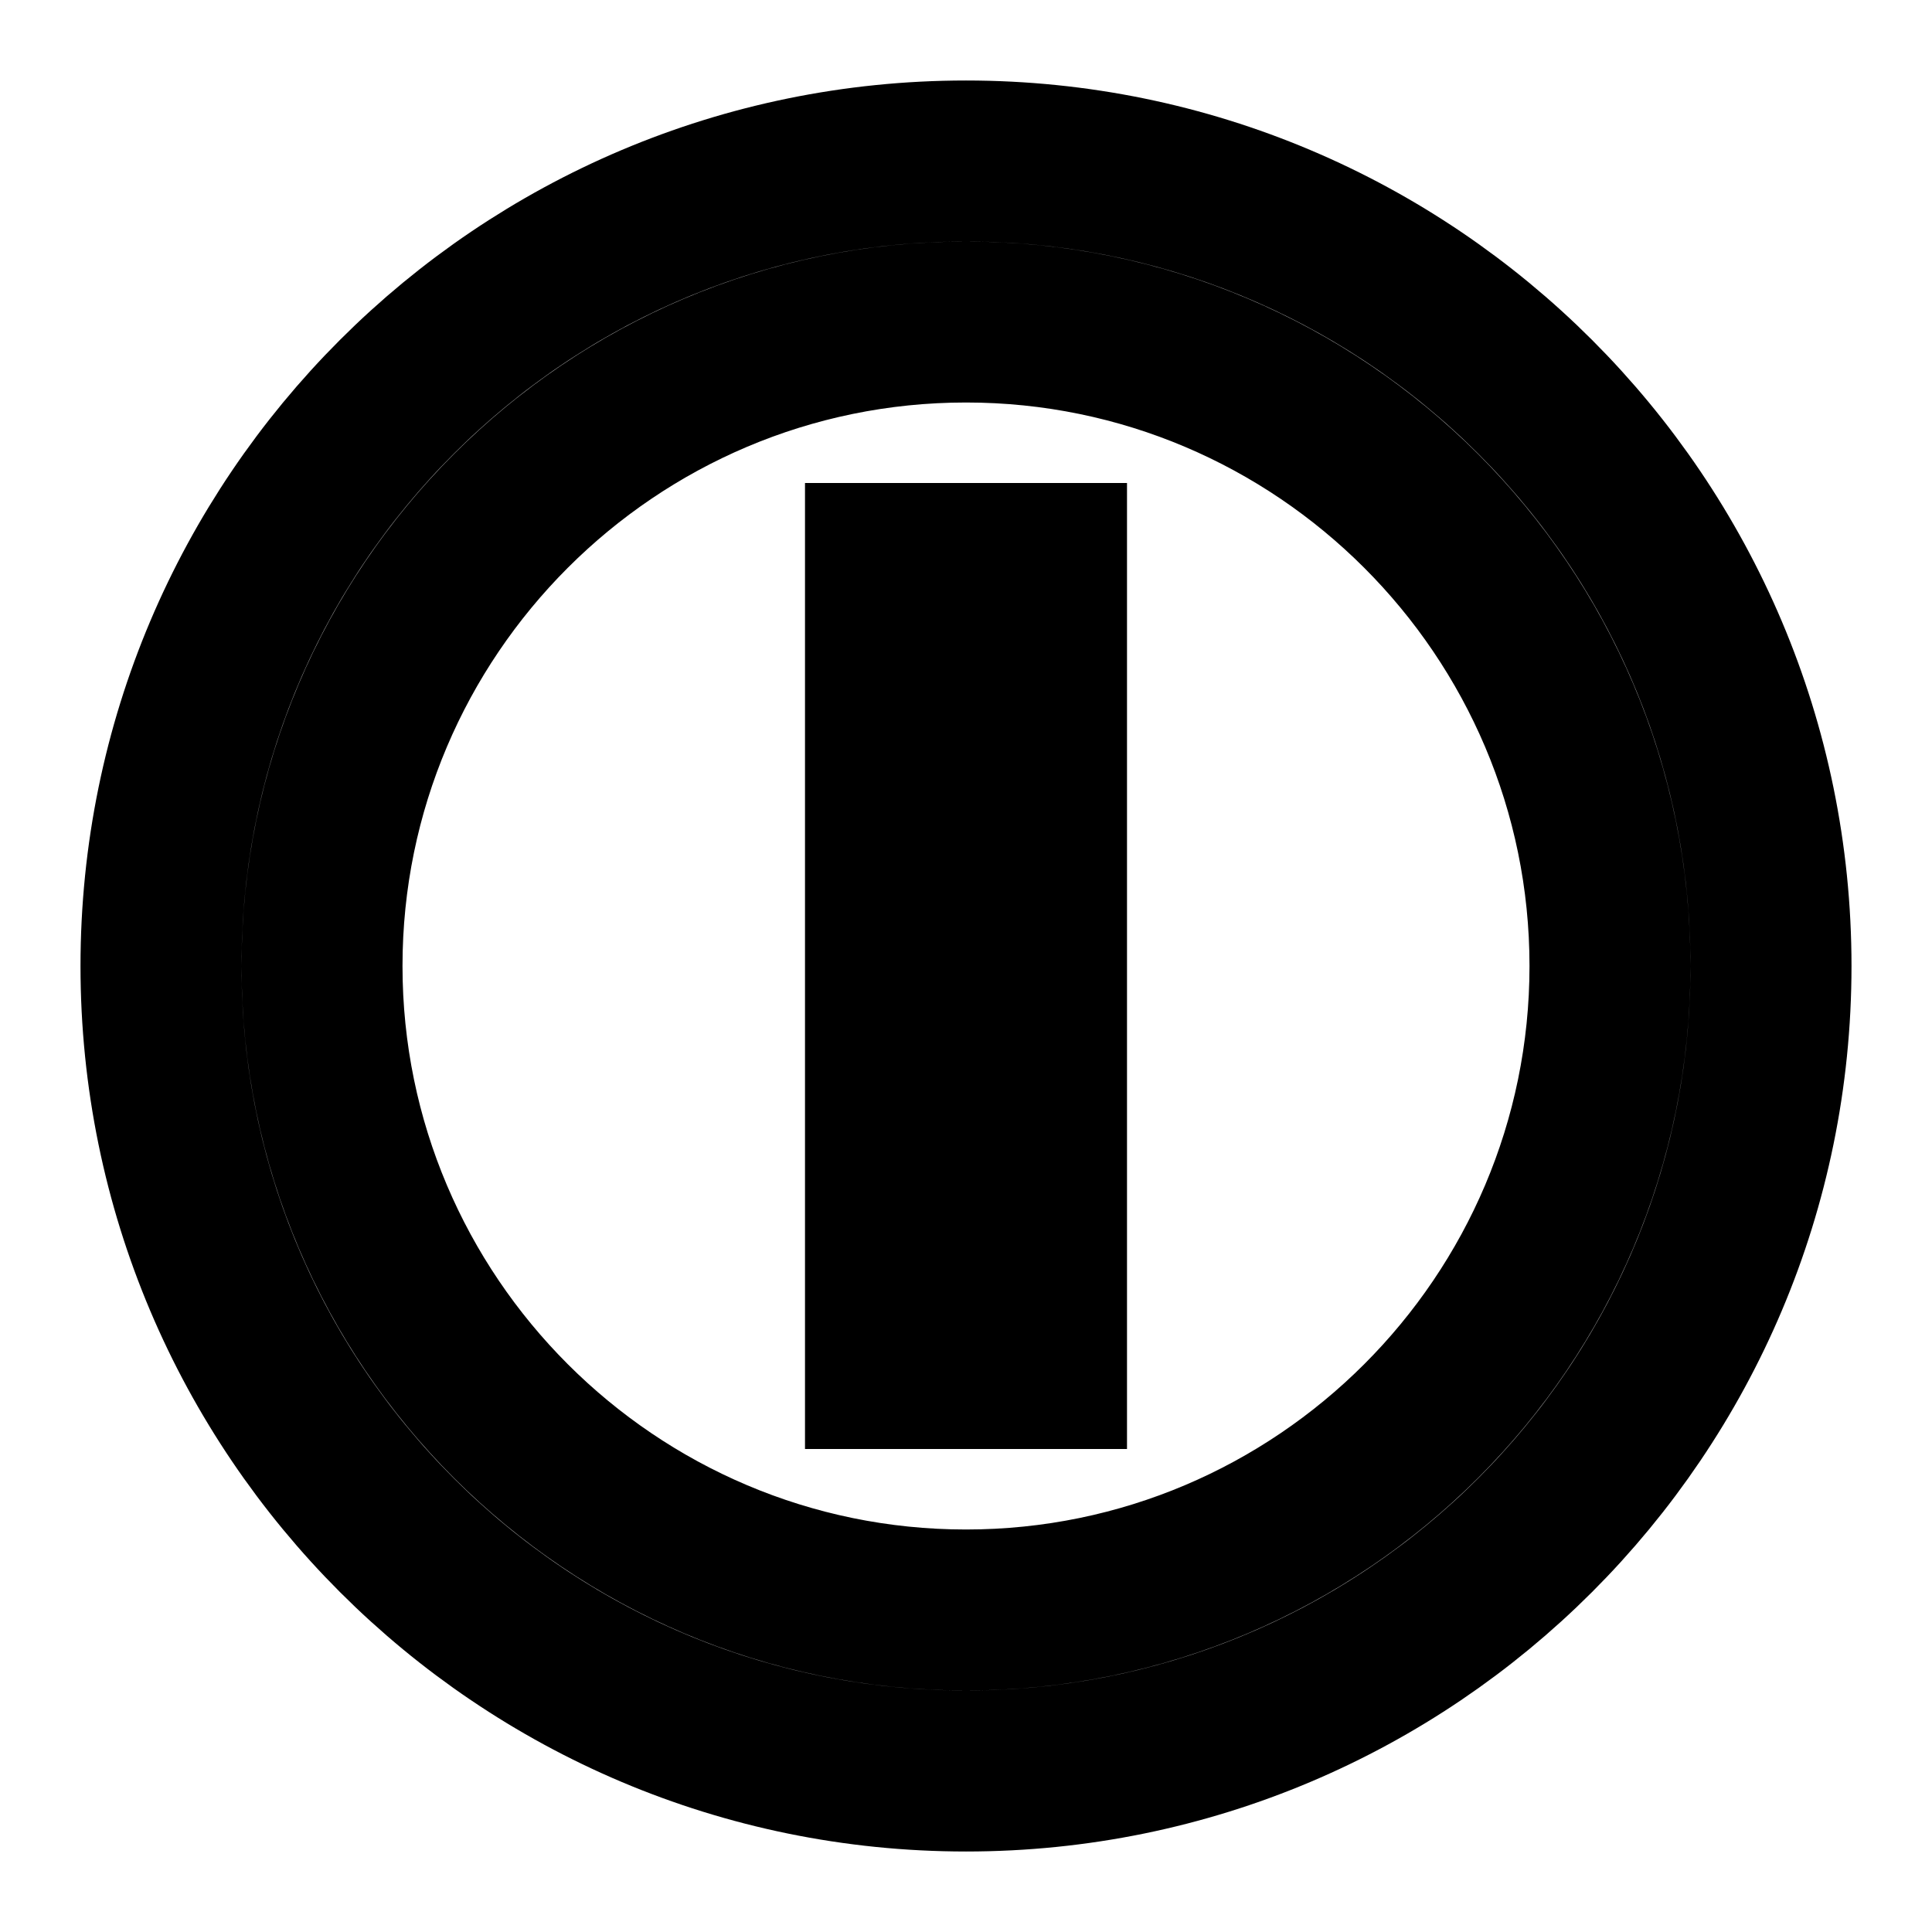
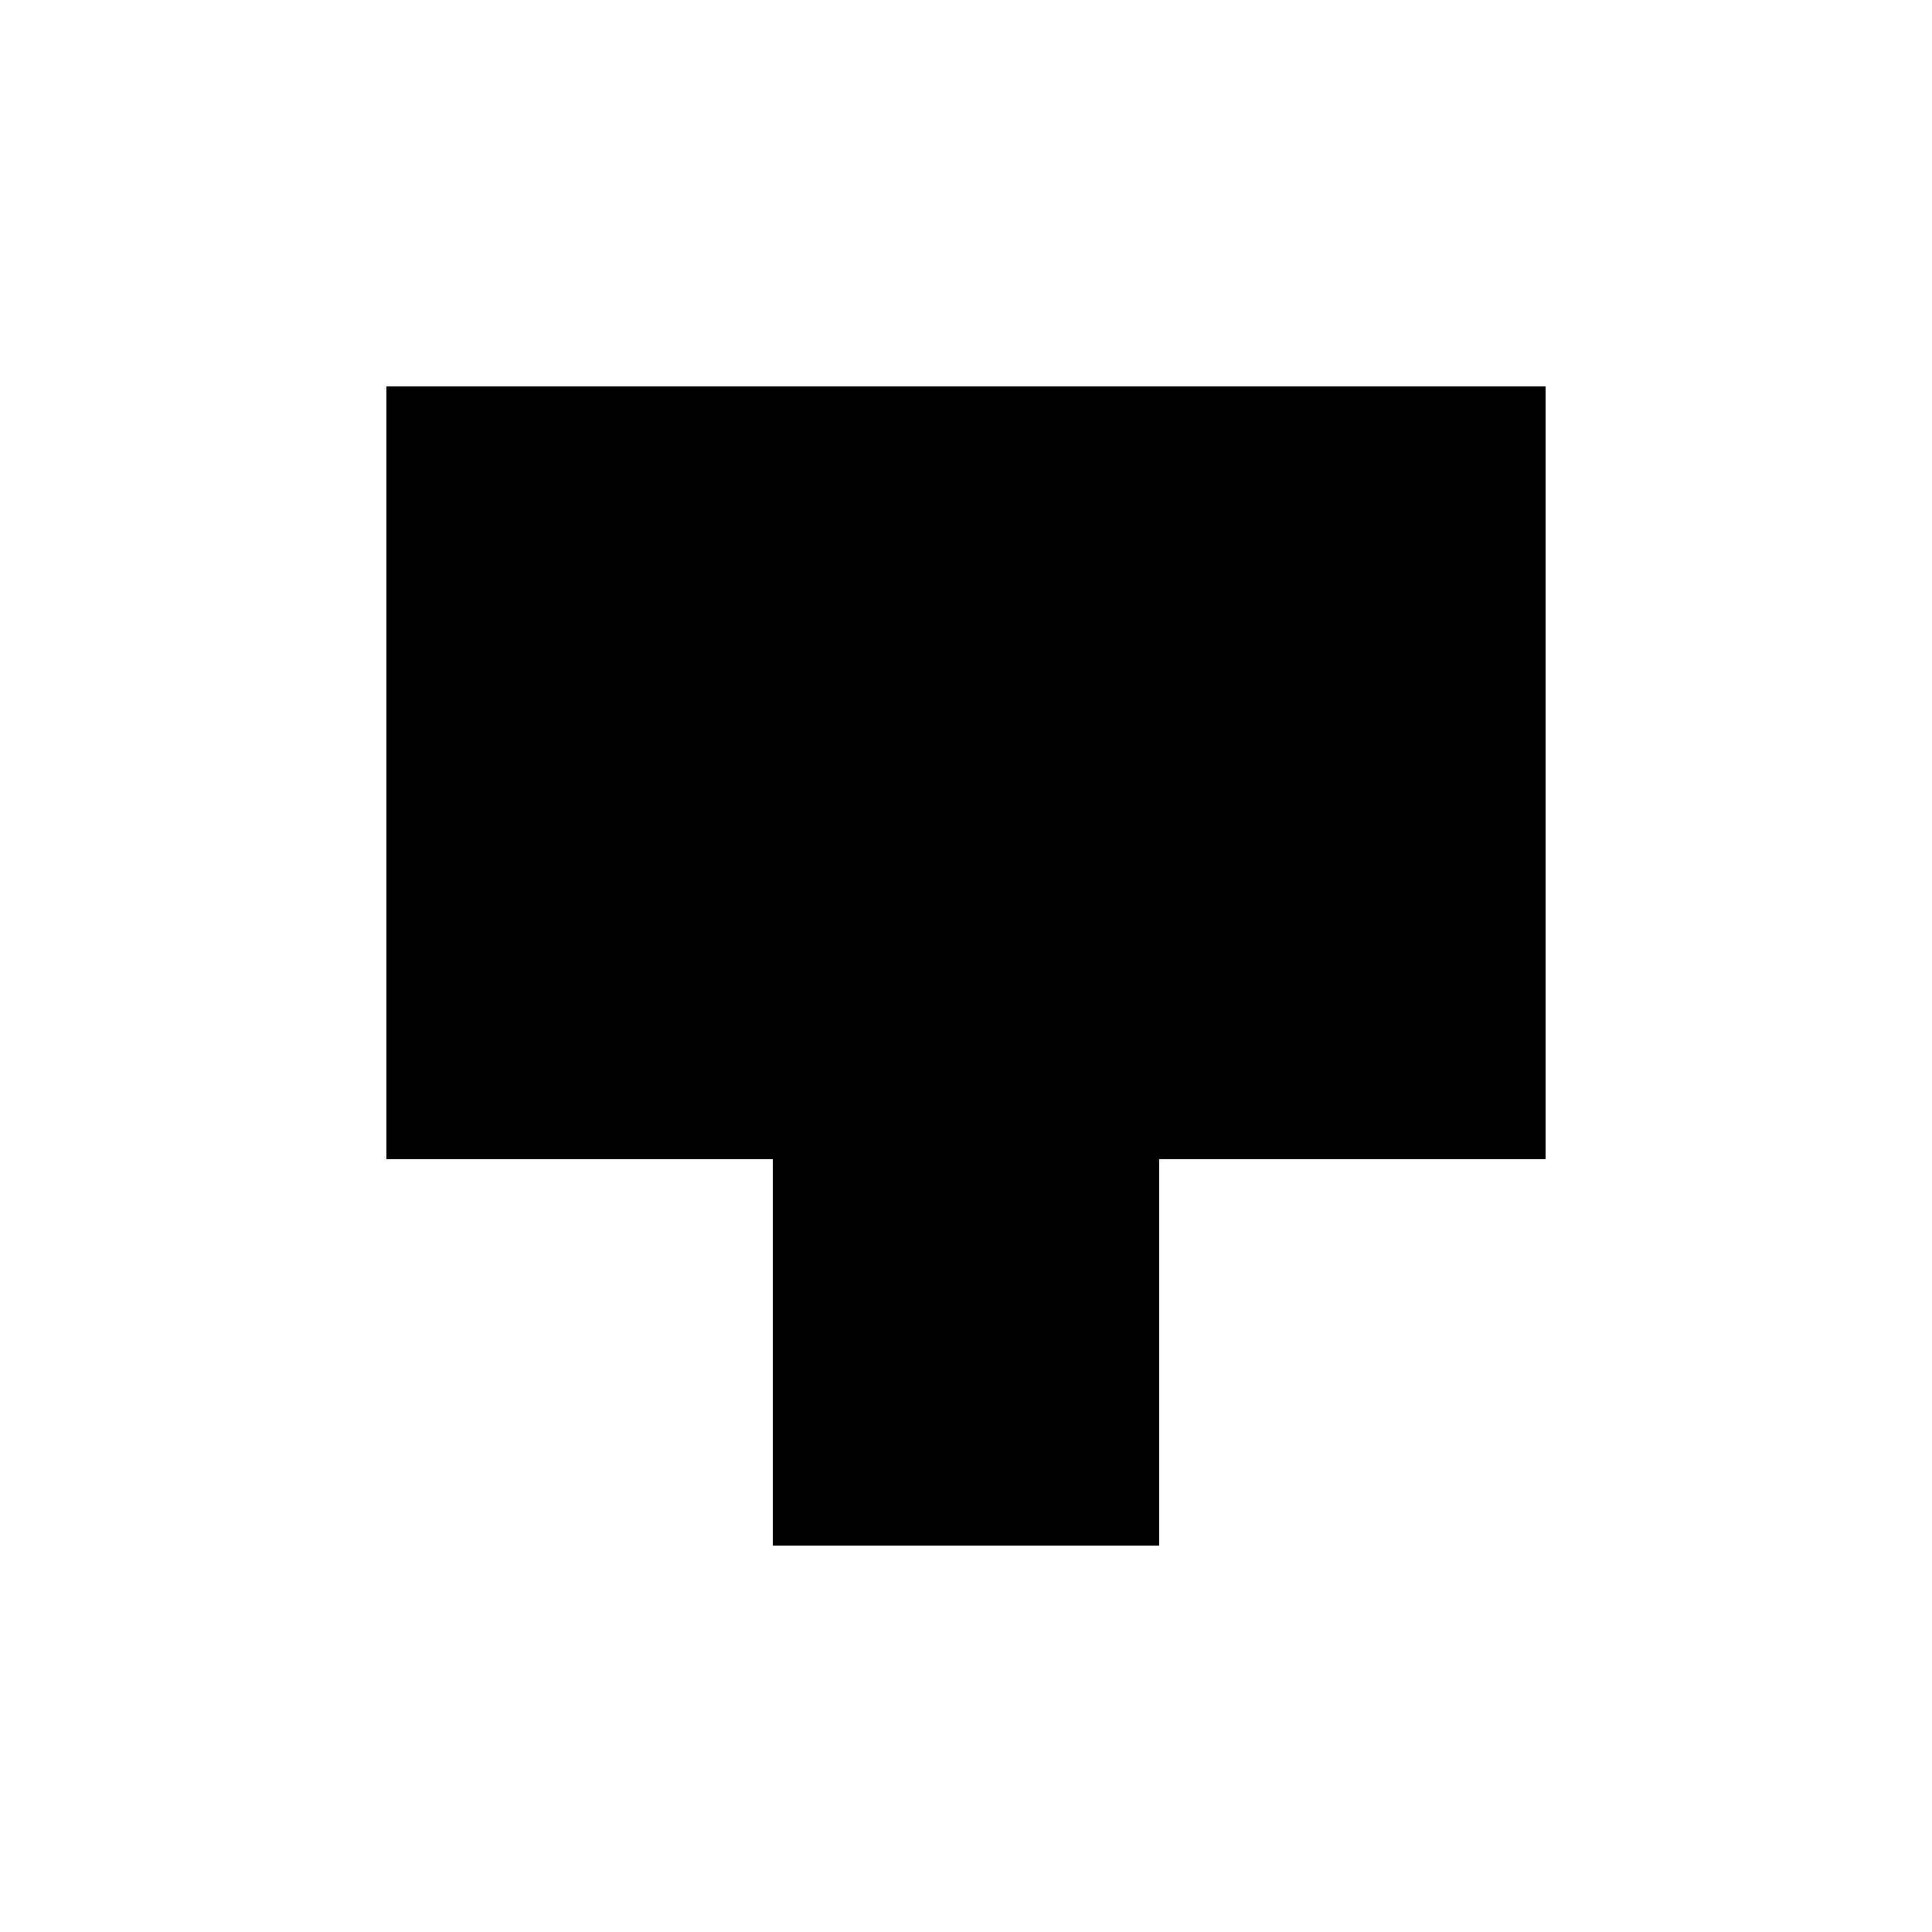
- <svg xmlns="http://www.w3.org/2000/svg" class="icon icon-3DPrinting" viewBox="0 0 24 24">
-   <path d="M12 2C6.48 2 2 6.48 2 12s4.48 10 10 10 10-4.48 10-10S17.52 2 12 2zm0 18c-4.41 0-8-3.59-8-8s3.59-8 8-8 8 3.59 8 8-3.59 8-8 8zm-1-13h2v6h-2zm0 8h2v2h-2z" fill="none" stroke="currentColor" stroke-width="2" />
+ <svg xmlns="http://www.w3.org/2000/svg" class="icon icon-3dprinting" viewBox="0 0 50 50">
+   <path d="M10 10 H40 V20 H10z" />
+   <path d="M10 20 V30 H40 V20 z" />
+   <path d="M20 30 V40 H30 V30 z" />
</svg>
